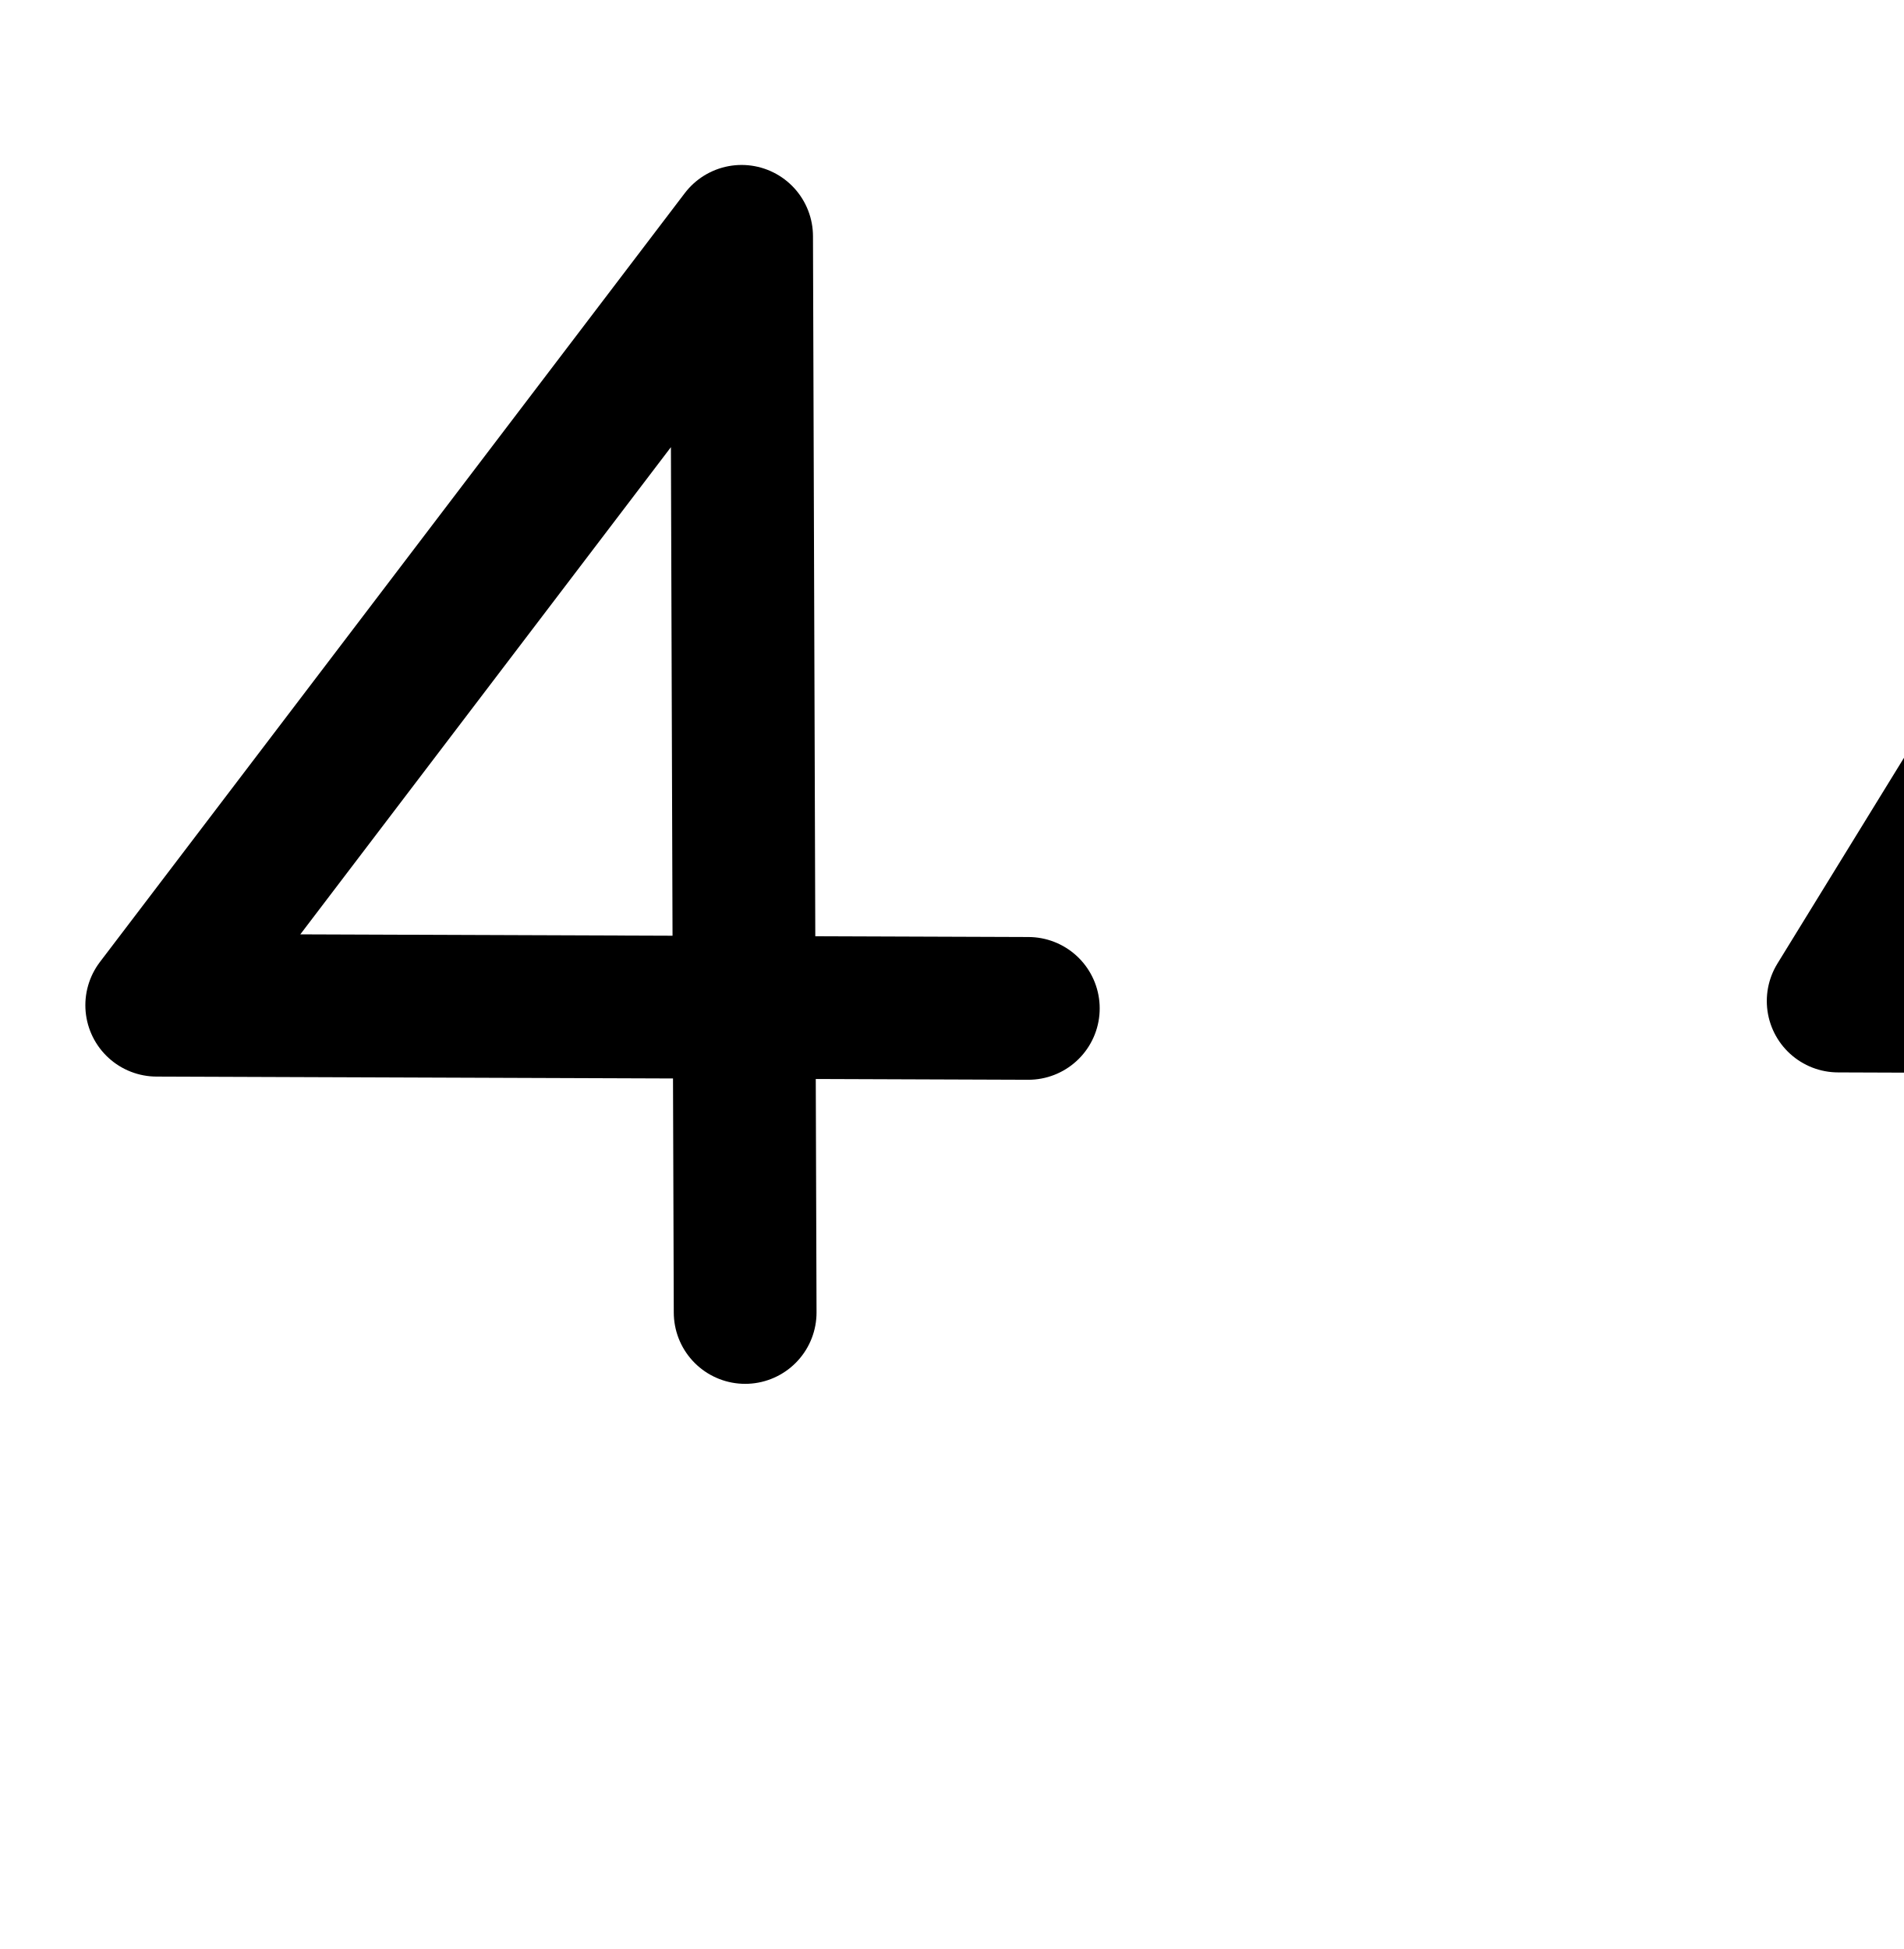
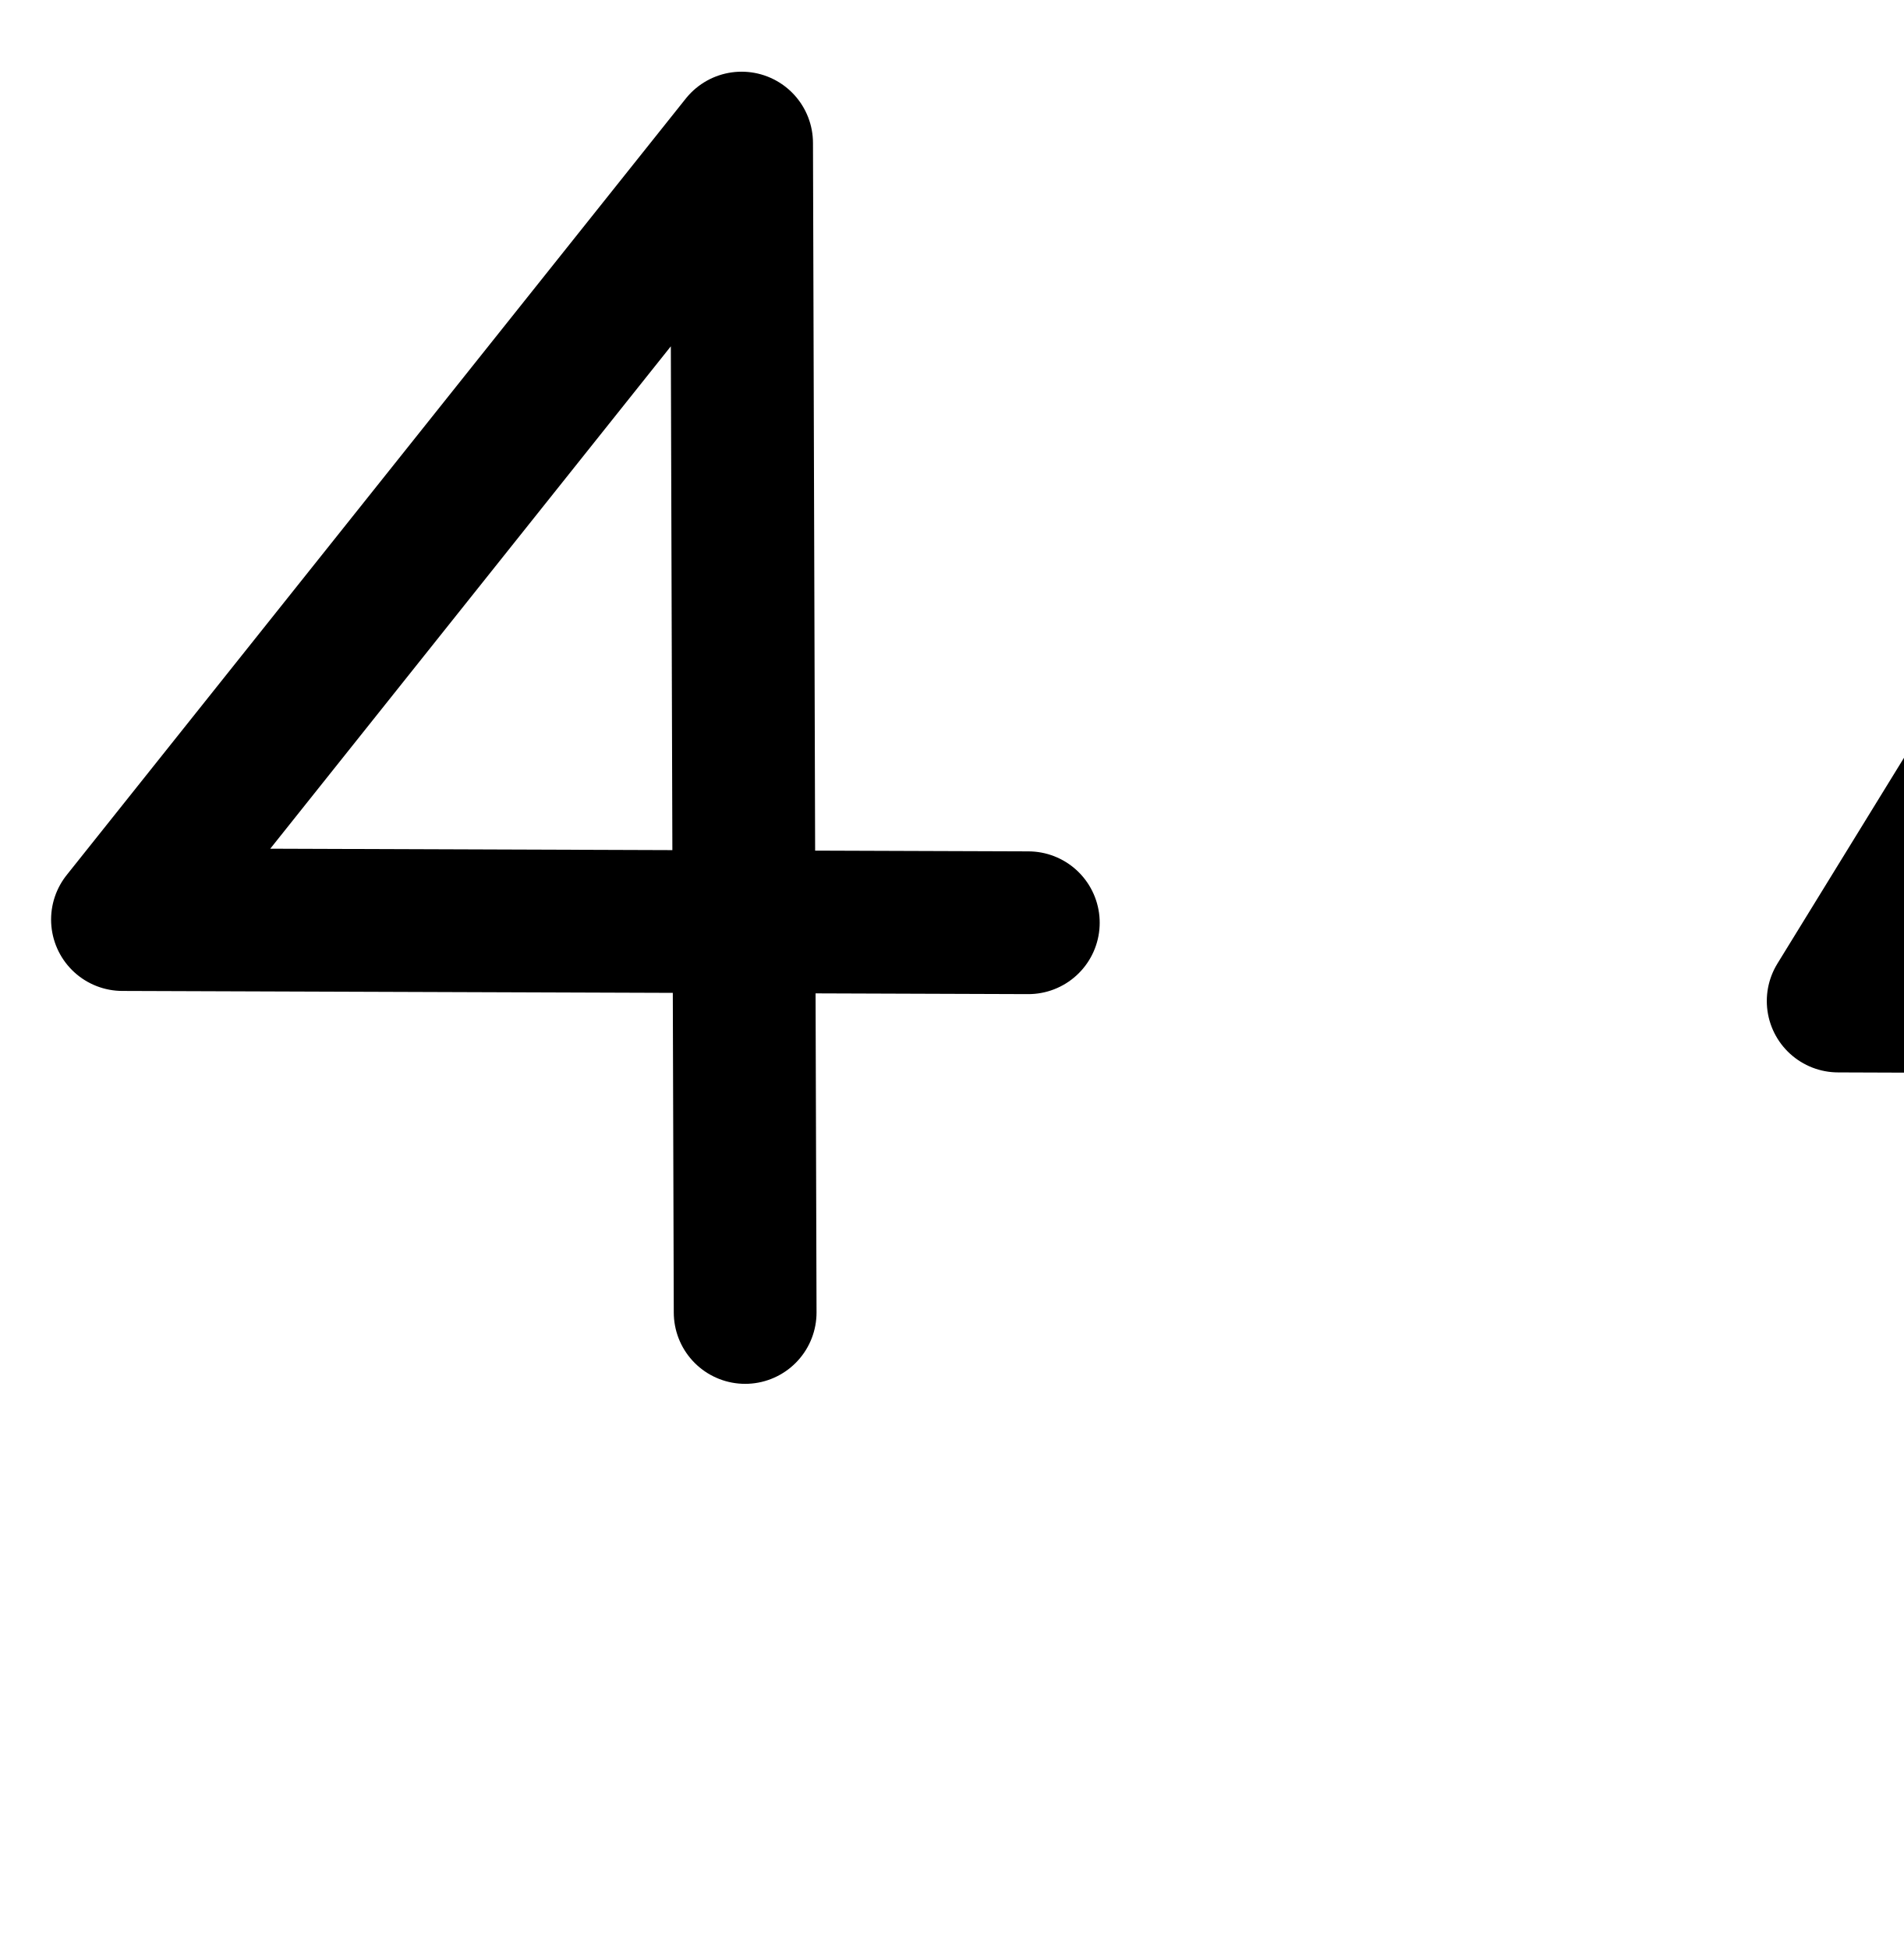
<svg xmlns="http://www.w3.org/2000/svg" width="2000" height="2048" id="svg2992" version="1.1">
  <defs id="defs5498">
    </defs>
  <g id="layer1" transform="translate(0,1048)">
    <g id="g4139" transform="matrix(0.8881351,0,0,-0.8881351,178.0272,406.7912)">
-       <path style="fill:none;fill-rule:evenodd;stroke:#000000;stroke-width:168.893;stroke-linecap:round;stroke-linejoin:round;stroke-miterlimit:4;stroke-dasharray:none;stroke-opacity:1" d="M 681.079,85.187 676.873,1358.417 -15.035,448.718 1016.059,444.951" id="path4151" />
-       <path style="color:#000000;font-style:normal;font-variant:normal;font-weight:normal;font-stretch:normal;font-size:medium;line-height:normal;font-family:sans-serif;text-indent:0;text-align:start;text-decoration:none;text-decoration-line:none;text-decoration-style:solid;text-decoration-color:#000000;letter-spacing:normal;word-spacing:normal;text-transform:none;direction:ltr;block-progression:tb;writing-mode:lr-tb;baseline-shift:baseline;text-anchor:start;white-space:normal;clip-rule:nonzero;display:inline;overflow:visible;visibility:visible;opacity:1;isolation:auto;mix-blend-mode:normal;color-interpolation:sRGB;color-interpolation-filters:linearRGB;solid-color:#000000;solid-opacity:1;fill:#000000;fill-opacity:1;fill-rule:evenodd;stroke:none;stroke-width:168.893;stroke-linecap:round;stroke-linejoin:round;stroke-miterlimit:4;stroke-dasharray:none;stroke-dashoffset:0;stroke-opacity:1;color-rendering:auto;image-rendering:auto;shape-rendering:auto;text-rendering:auto;enable-background:accumulate" d="m -809.752,6.084 a 84.455,84.455 0 0 0 -83.457,85.365 l -0.916,277.131 -611.061,2.232 a 84.455,84.455 0 0 0 -66.904,135.568 l 691.906,909.699 a 84.455,84.455 0 0 0 151.66,-50.844 l 2.736,-828.377 252.312,-0.922 a 84.455,84.455 0 1 0 -0.617,-168.891 l -251.137,0.918 0.912,-275.957 A 84.455,84.455 0 0 0 -809.752,6.084 Z m -84.932,531.393 -1.908,578.043 -438.43,-576.434 440.338,-1.609 z" id="path4151-4" />
+       <path style="fill:none;fill-rule:evenodd;stroke:#000000;stroke-width:168.893;stroke-linecap:round;stroke-linejoin:round;stroke-miterlimit:4;stroke-dasharray:none;stroke-opacity:1" d="M 681.079,85.187 676.873,1468.76 -55.569,550.054 1016.059,546.287" id="path4151" />
      <path style="fill:none;fill-rule:evenodd;stroke:#000000;stroke-width:168.893;stroke-linecap:round;stroke-linejoin:round;stroke-miterlimit:4;stroke-dasharray:none;stroke-opacity:1" d="m 2670.253,90.13 -0.699,357.809 m -140.294,908.406 -555.12,-902.684 1031.094,-3.766" id="path4151-9-2" />
      <path style="color:#000000;font-style:normal;font-variant:normal;font-weight:normal;font-stretch:normal;font-size:medium;line-height:normal;font-family:sans-serif;text-indent:0;text-align:start;text-decoration:none;text-decoration-line:none;text-decoration-style:solid;text-decoration-color:#000000;letter-spacing:normal;word-spacing:normal;text-transform:none;direction:ltr;block-progression:tb;writing-mode:lr-tb;baseline-shift:baseline;text-anchor:start;white-space:normal;clip-rule:nonzero;display:inline;overflow:visible;visibility:visible;opacity:1;isolation:auto;mix-blend-mode:normal;color-interpolation:sRGB;color-interpolation-filters:linearRGB;solid-color:#000000;solid-opacity:1;fill:#000000;fill-opacity:1;fill-rule:evenodd;stroke:none;stroke-width:168.893;stroke-linecap:round;stroke-linejoin:round;stroke-miterlimit:4;stroke-dasharray:none;stroke-dashoffset:0;stroke-opacity:1;color-rendering:auto;image-rendering:auto;shape-rendering:auto;text-rendering:auto;enable-background:accumulate" d="m 2939.377,-1833.07 a 84.455,84.455 0 0 0 -83.342,85.477 l -0.541,277.018 -611.434,2.232 a 84.455,84.455 0 0 0 -71.625,128.682 l 555.119,902.686 a 84.455,84.455 0 1 0 143.867,-88.473 L 2395.1,-1300 l 880.67,-3.219 a 84.455,84.455 0 1 0 -0.615,-168.891 l -250.766,0.916 0.539,-276.07 a 84.455,84.455 0 0 0 -85.551,-85.807 z" id="path4151-9-2-0" />
+       <path style="color:#000000;font-style:normal;font-variant:normal;font-weight:normal;font-stretch:normal;font-size:medium;line-height:normal;font-family:sans-serif;text-indent:0;text-align:start;text-decoration:none;text-decoration-line:none;text-decoration-style:solid;text-decoration-color:#000000;letter-spacing:normal;word-spacing:normal;text-transform:none;direction:ltr;block-progression:tb;writing-mode:lr-tb;baseline-shift:baseline;text-anchor:start;white-space:normal;clip-rule:nonzero;display:inline;overflow:visible;visibility:visible;opacity:1;isolation:auto;mix-blend-mode:normal;color-interpolation:sRGB;color-interpolation-filters:linearRGB;solid-color:#000000;solid-opacity:1;fill:#000000;fill-opacity:1;fill-rule:evenodd;stroke:none;stroke-width:168.893;stroke-linecap:round;stroke-linejoin:round;stroke-miterlimit:4;stroke-dasharray:none;stroke-dashoffset:0;stroke-opacity:1;color-rendering:auto;image-rendering:auto;shape-rendering:auto;text-rendering:auto;enable-background:accumulate" d="M -654.978,-2.366 A 84.455,84.455 0 0 0 -738.411,83.021 l -1.15,378.389 -651.348,2.289 a 84.455,84.455 0 0 0 -65.734,137.088 l 732.441,918.707 a 84.455,84.455 0 0 0 150.477,-52.387 l 2.547,-837.395 252.49,-0.889 a 84.455,84.455 0 1 0 -0.594,-168.891 l -251.383,0.883 1.146,-377.281 a 84.455,84.455 0 0 0 -85.459,-85.9 z m -85.098,632.672 -1.812,596.074 -473.889,-594.402 475.701,-1.672 z" id="path4151-6" />
    </g>
  </g>
</svg>
